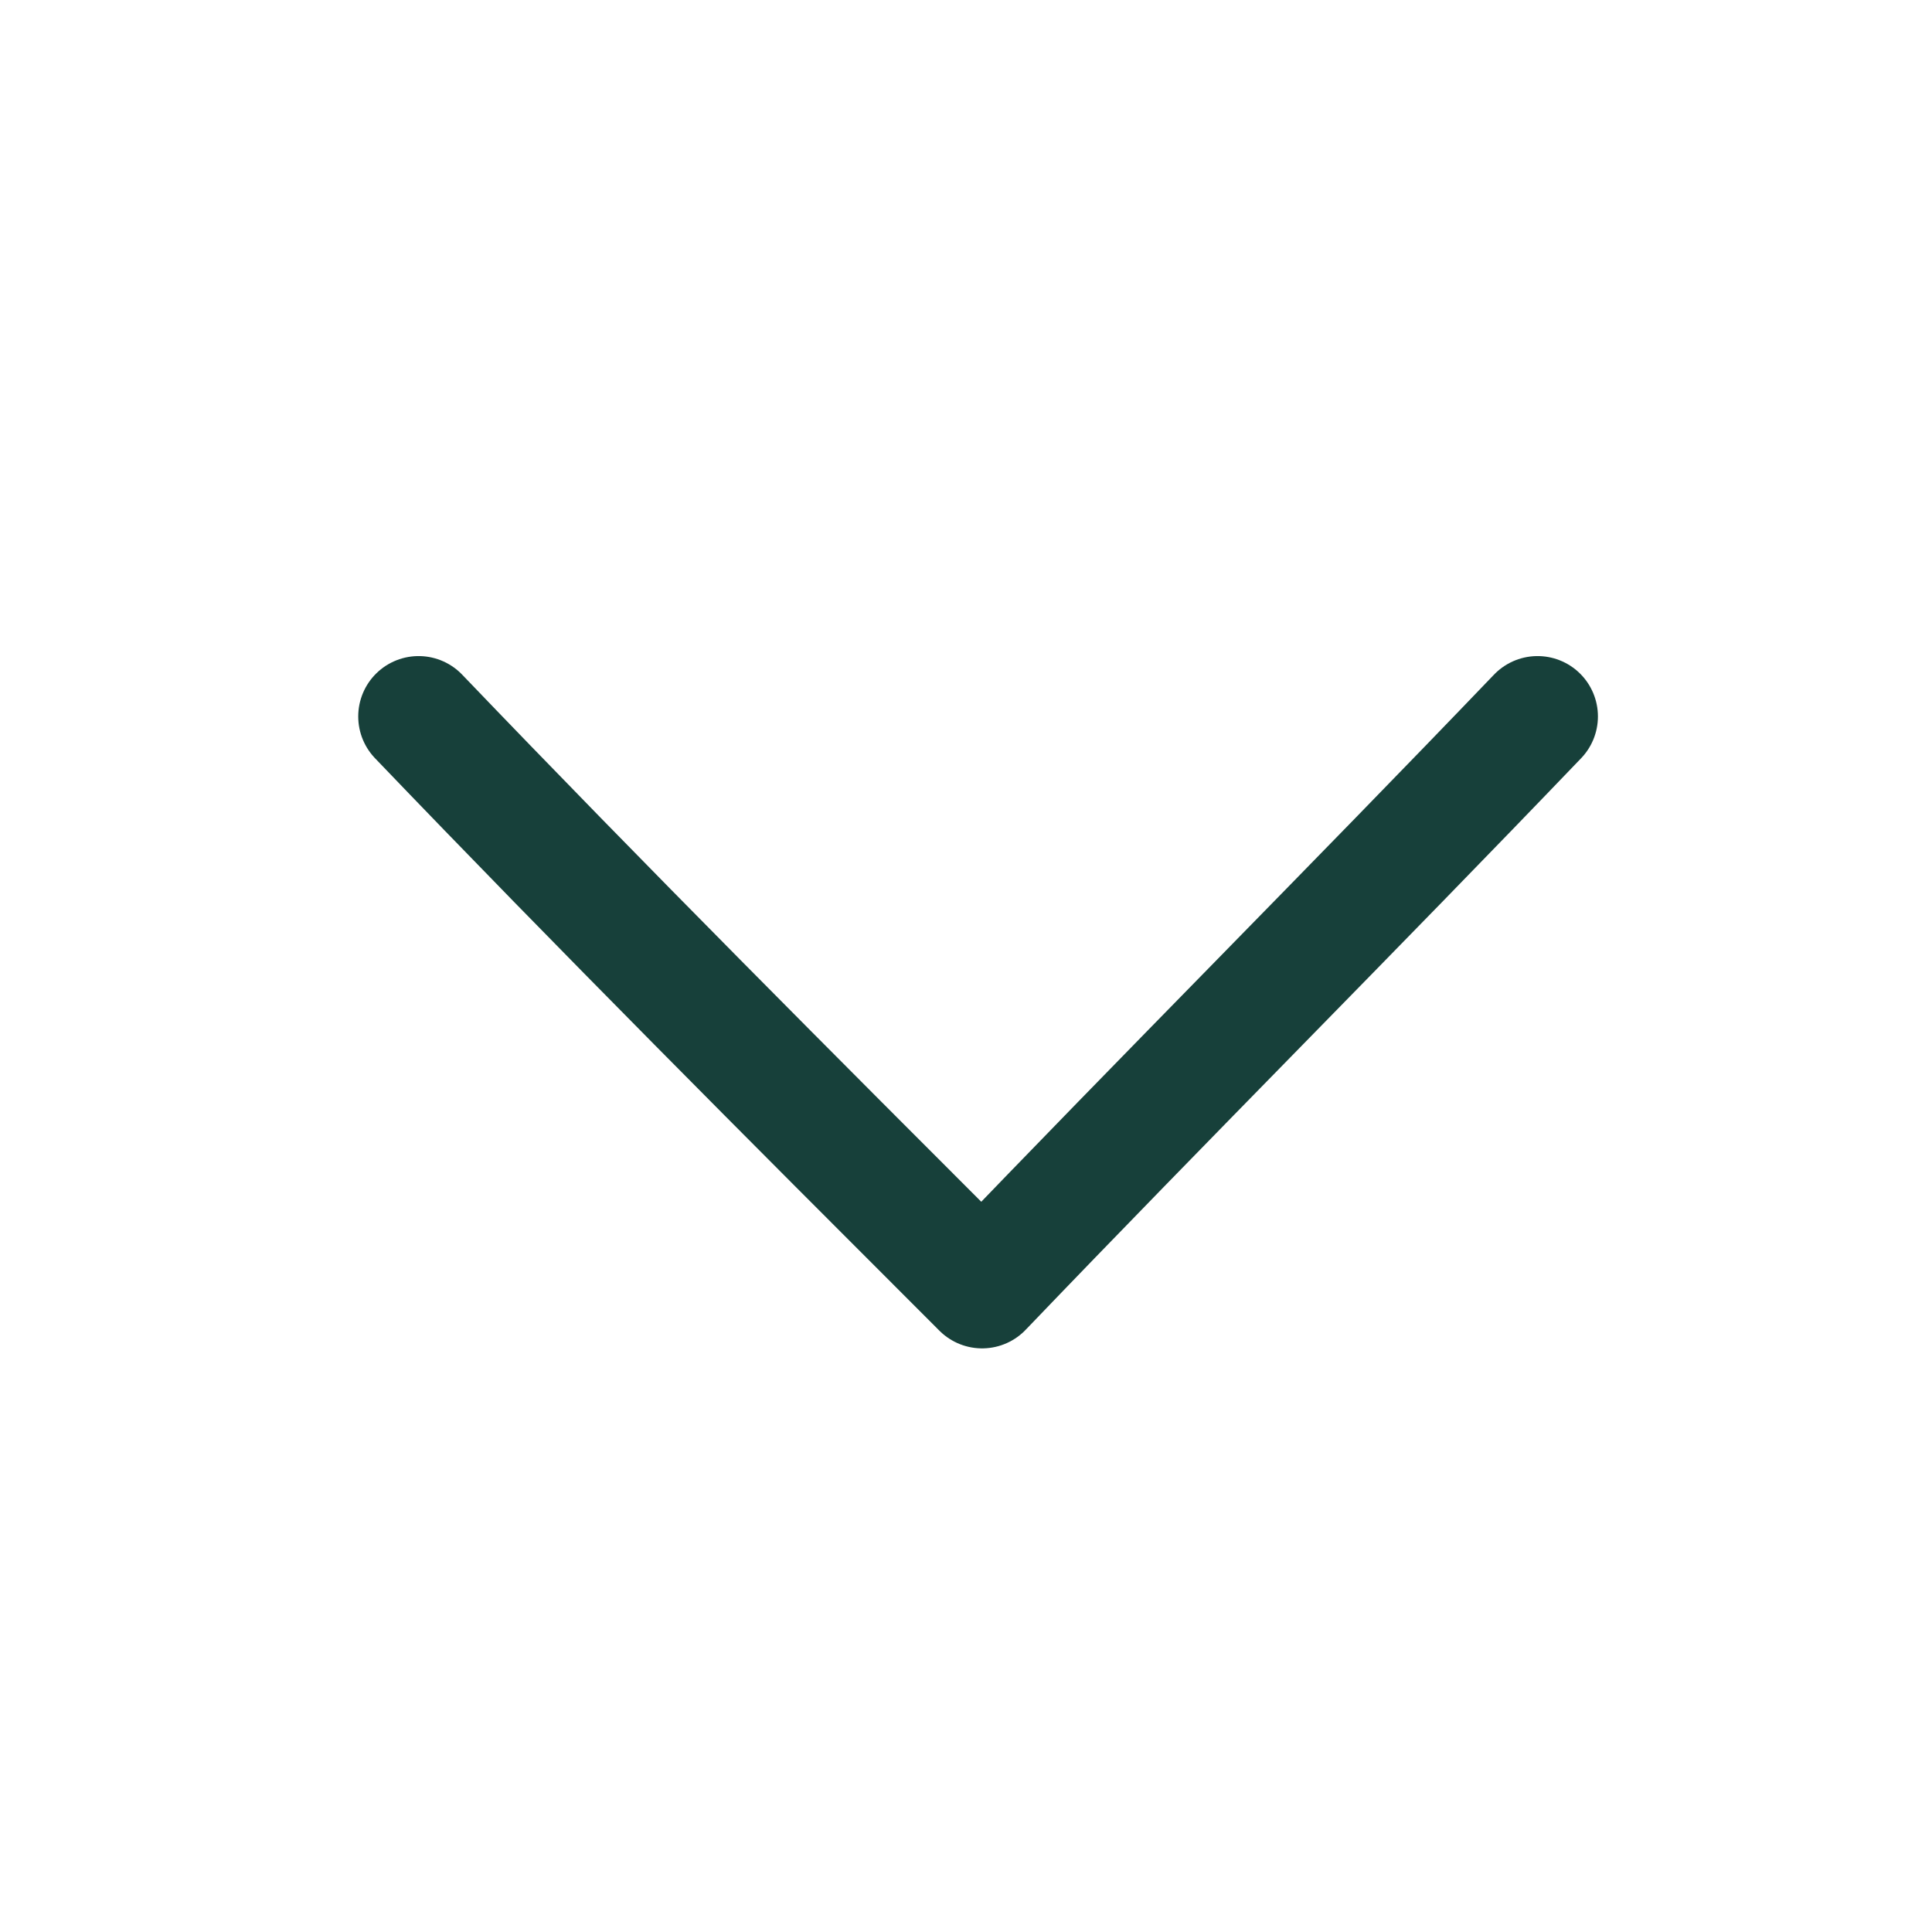
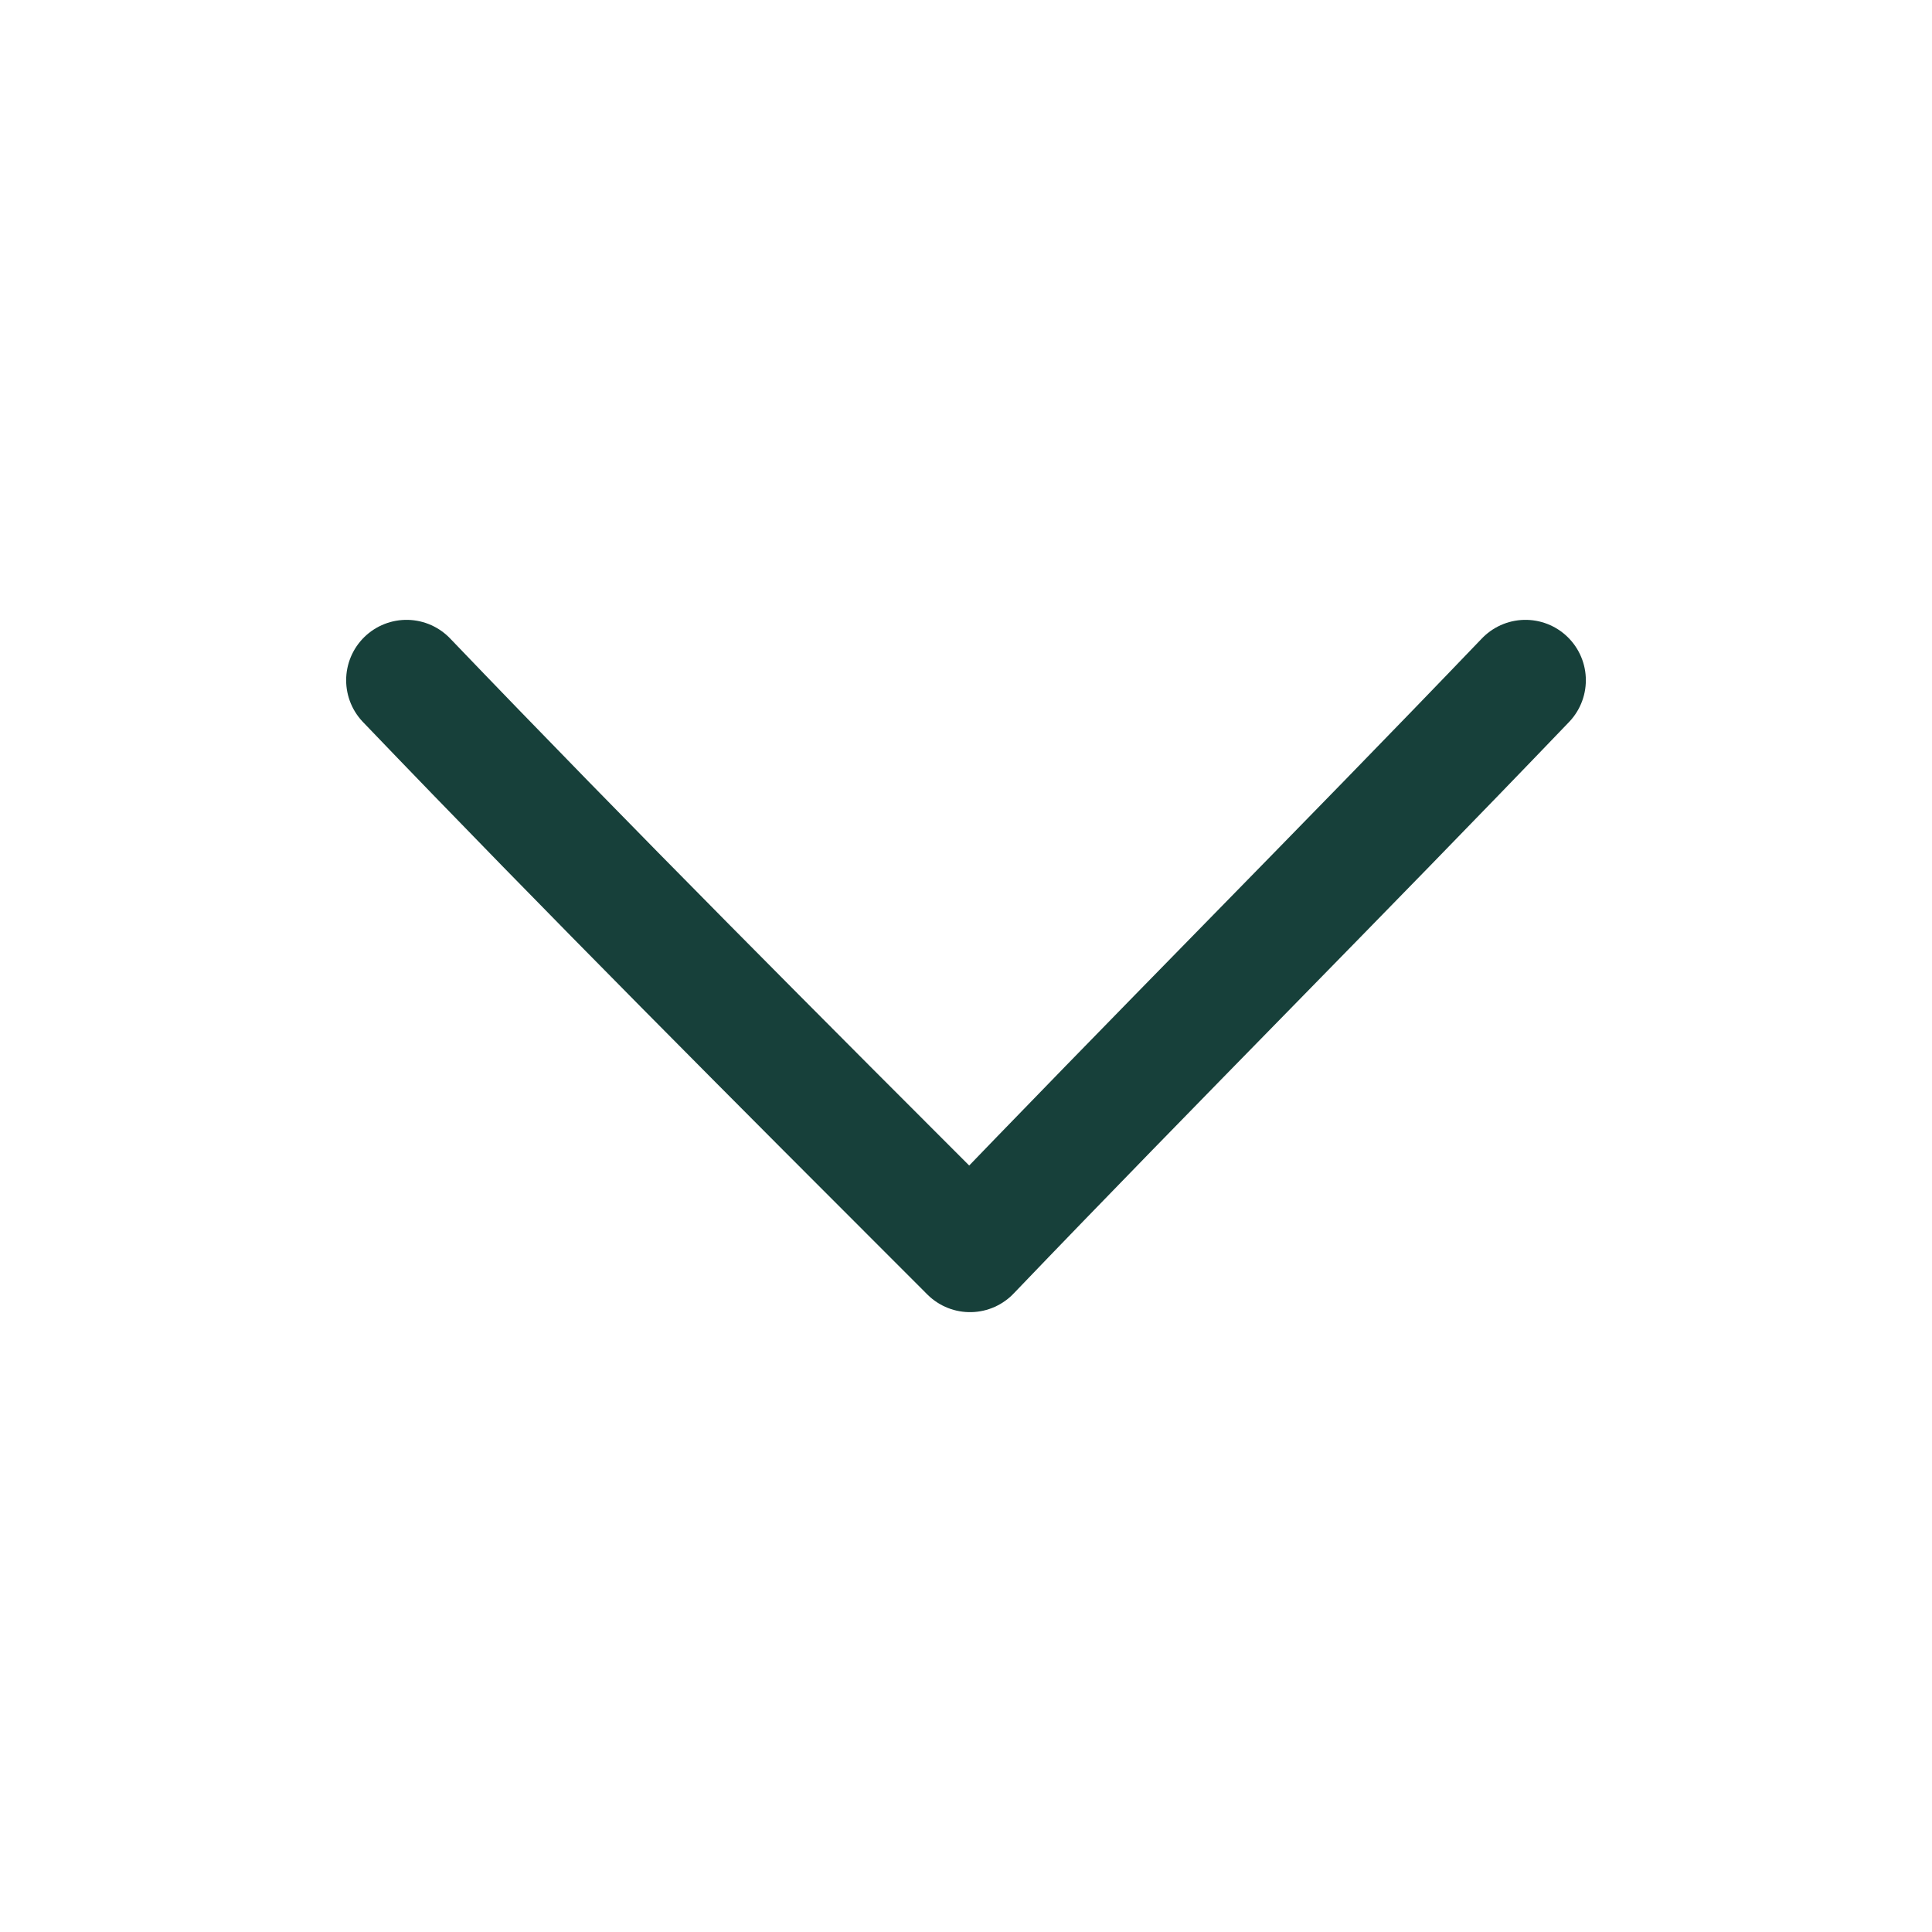
<svg xmlns="http://www.w3.org/2000/svg" width="24" height="24" viewBox="0 0 24 24" fill="none" stroke="#17403A" stroke-width="1.5" stroke-linecap="round" stroke-linejoin="round">
-   <path d="M5.2 8.9c2.3 2.4 4.6 4.7 7 7.1 2.3-2.4 4.6-4.7 6.9-7.1" />
+   <g transform="translate(-0.15 -0.45)">
+     <path d="M5.2 8.9c2.3 2.4 4.6 4.7 7 7.1 2.3-2.4 4.6-4.7 6.9-7.1" />
+   </g>
</svg>
